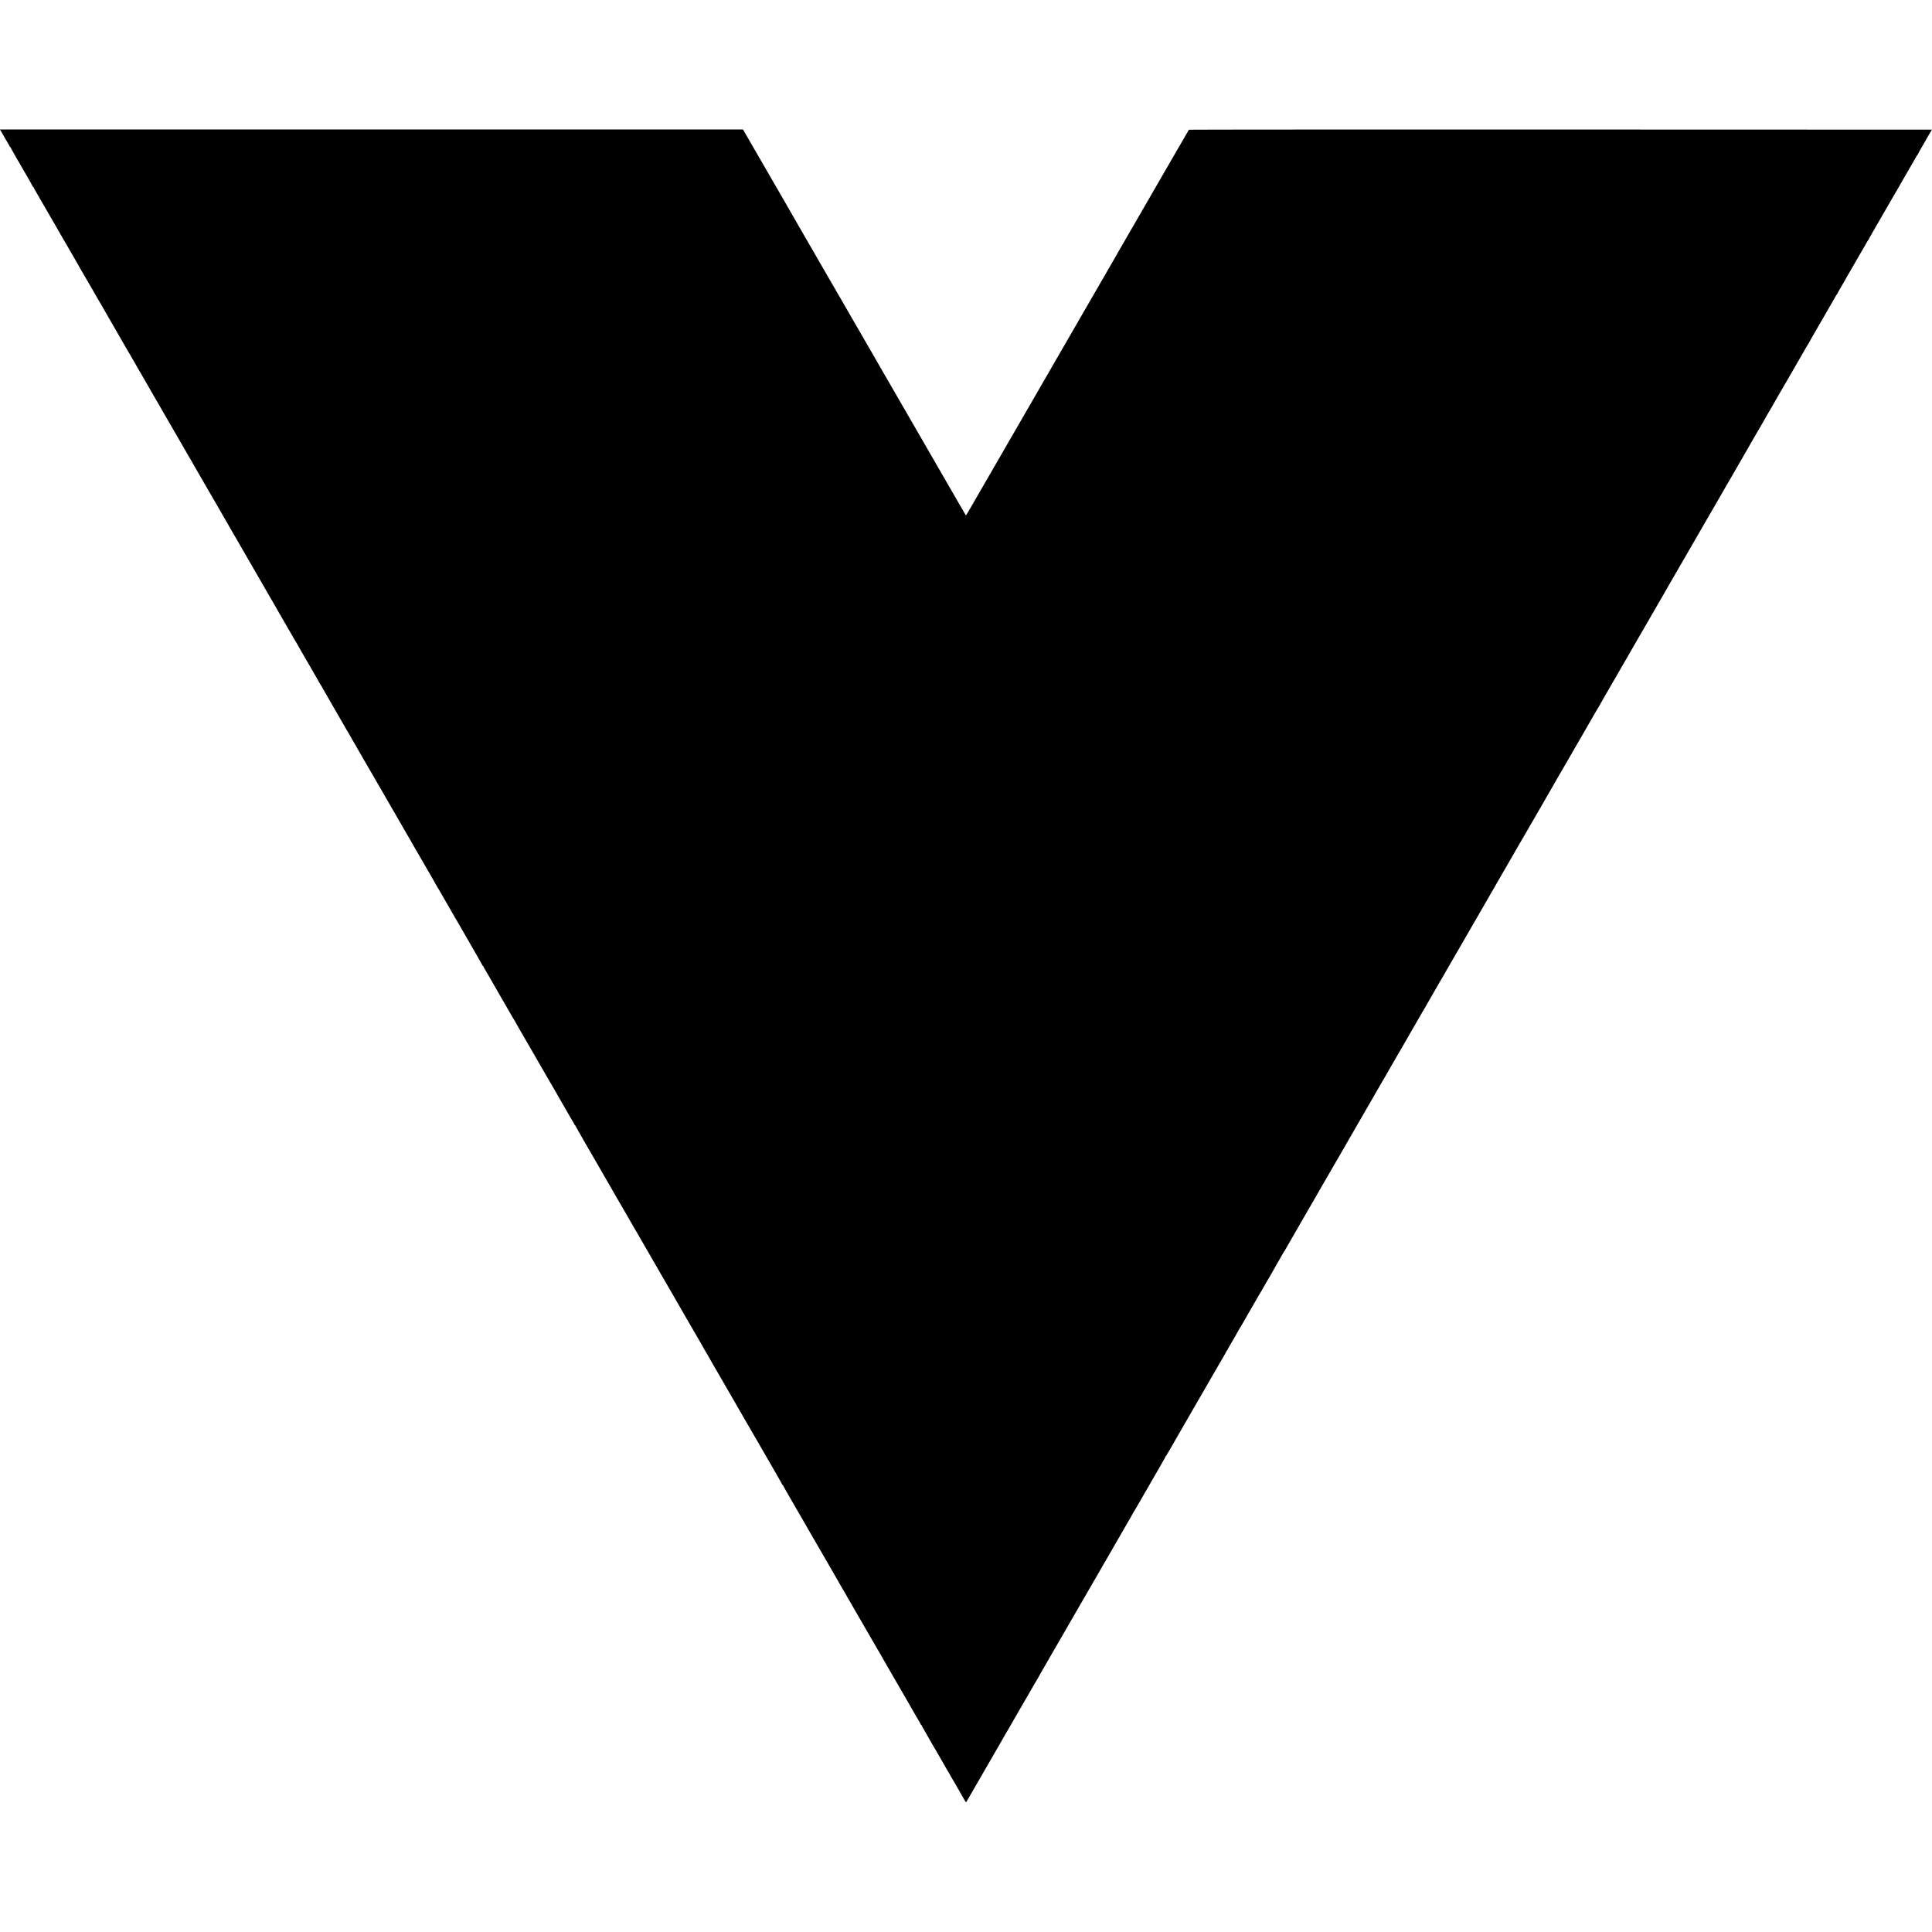
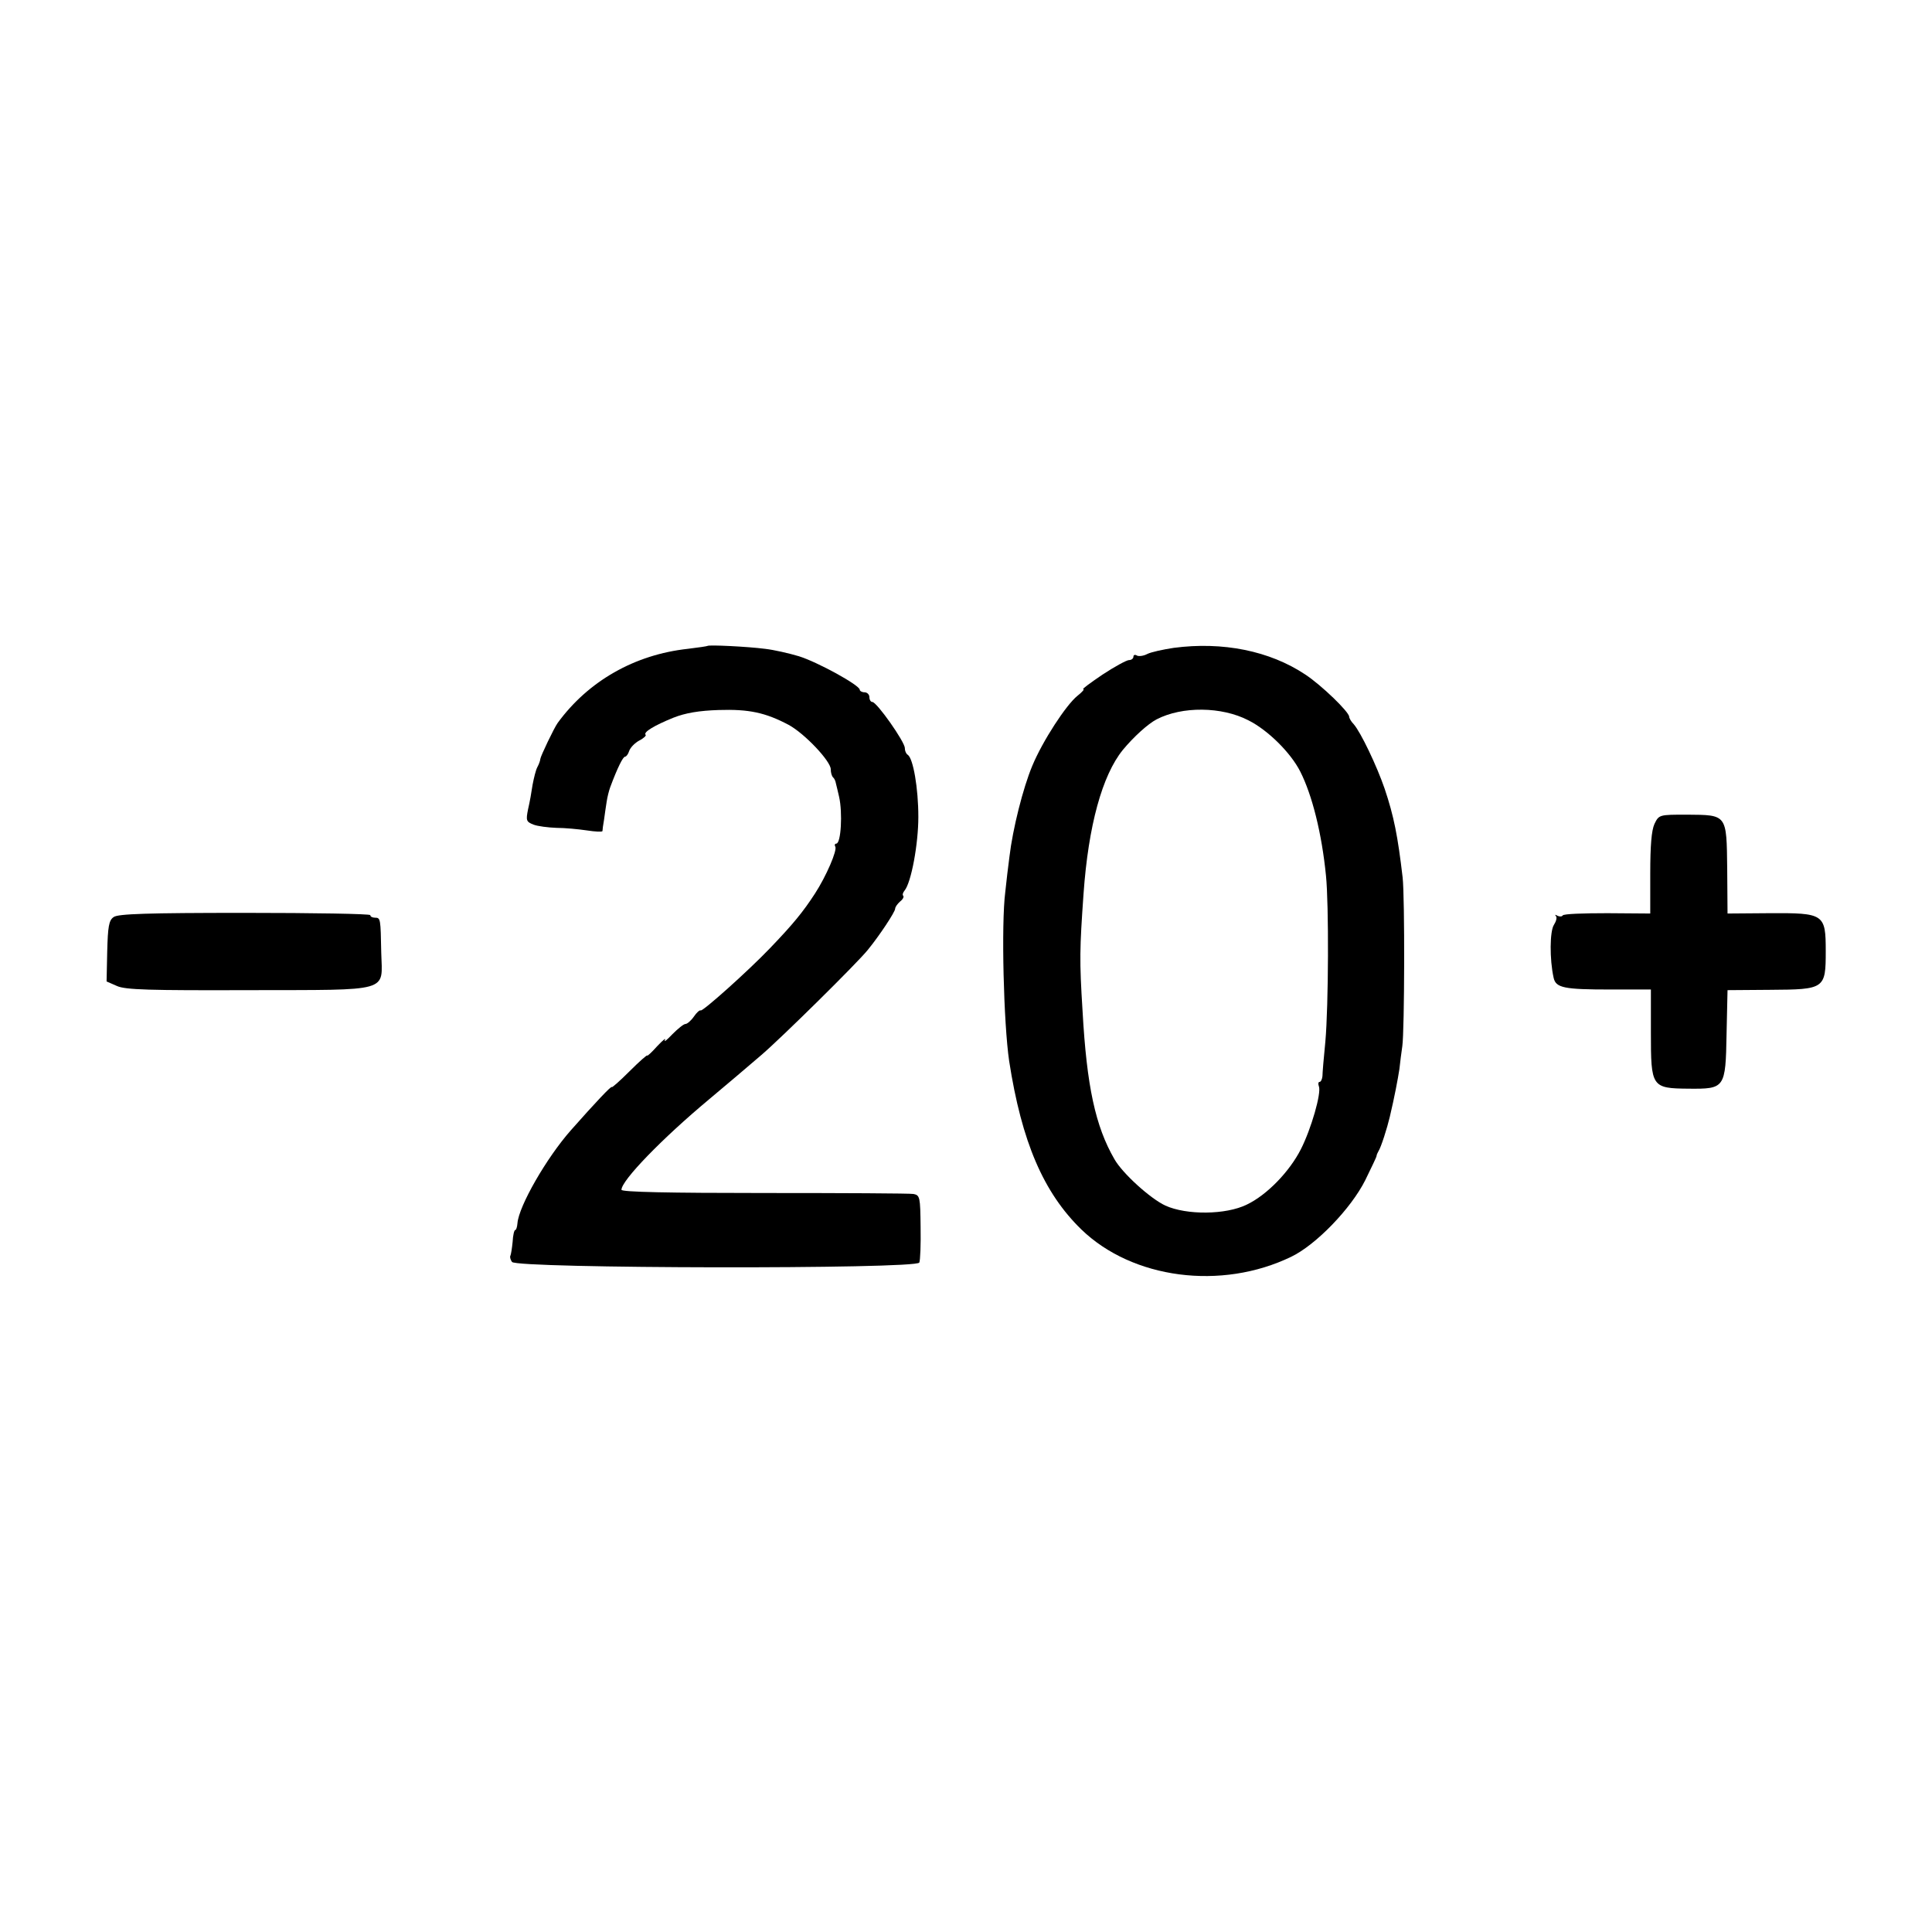
- <svg xmlns="http://www.w3.org/2000/svg" version="1.0" width="16pt" height="16pt" viewBox="0 0 16 16" preserveAspectRatio="xMidYMid meet">
-   <g transform="translate(0,16) scale(0.00032,-0.00032)" fill="#000000" stroke="none">
-     <path d="M18 46618 c45 -75 122 -207 122 -211 0 -2 25 -45 55 -95 30 -50 55 -96 55 -102 0 -5 5 -10 10 -10 6 0 10 -4 10 -9 0 -5 73 -135 161 -288 89 -153 173 -298 187 -323 14 -25 32 -57 41 -72 88 -149 187 -324 189 -335 2 -7 8 -13 13 -13 5 0 9 -4 9 -10 0 -5 46 -89 103 -187 175 -302 490 -846 507 -876 8 -16 20 -36 25 -45 28 -46 290 -498 339 -585 13 -23 74 -129 136 -236 61 -107 123 -215 137 -240 14 -25 29 -50 33 -56 5 -5 23 -37 40 -70 18 -33 38 -67 44 -75 11 -16 21 -33 63 -109 14 -25 29 -50 33 -56 4 -5 21 -35 38 -65 55 -100 261 -455 269 -465 4 -5 14 -21 20 -35 15 -29 41 -75 103 -180 24 -41 52 -88 60 -105 9 -16 57 -100 107 -185 112 -193 362 -626 380 -660 8 -14 23 -38 33 -55 11 -16 23 -37 27 -45 4 -8 26 -46 48 -85 23 -38 53 -90 67 -115 46 -81 64 -113 178 -310 62 -107 121 -210 132 -227 37 -67 56 -99 85 -148 16 -27 32 -57 36 -65 4 -8 15 -27 25 -42 9 -15 53 -89 96 -165 44 -76 177 -307 296 -513 120 -206 268 -463 330 -570 131 -227 117 -203 200 -348 36 -62 73 -125 82 -140 10 -15 21 -34 25 -42 4 -8 20 -37 36 -65 17 -27 38 -65 48 -82 49 -85 64 -111 87 -153 13 -25 28 -49 32 -55 4 -5 78 -134 165 -285 87 -151 166 -288 176 -305 10 -16 26 -43 35 -59 9 -17 125 -217 257 -445 132 -229 253 -441 270 -471 17 -30 45 -79 64 -108 18 -29 33 -54 33 -57 0 -2 20 -37 44 -77 24 -40 123 -212 221 -383 97 -170 190 -330 205 -355 16 -25 39 -65 53 -90 13 -25 81 -144 152 -265 70 -121 137 -238 150 -260 12 -22 37 -65 55 -95 18 -30 43 -73 55 -95 12 -22 48 -85 80 -140 77 -132 163 -280 190 -330 13 -22 71 -123 130 -225 59 -102 116 -199 126 -217 10 -17 29 -50 43 -72 15 -22 26 -43 26 -45 0 -2 27 -50 60 -106 33 -56 60 -103 60 -105 0 -2 55 -98 90 -155 8 -14 182 -316 239 -414 13 -22 45 -79 72 -124 27 -46 49 -86 49 -89 0 -2 14 -24 30 -48 16 -24 30 -46 30 -49 0 -5 74 -135 100 -176 5 -8 24 -42 43 -75 50 -88 58 -101 262 -455 104 -179 199 -345 213 -370 14 -25 28 -49 32 -55 4 -5 17 -26 28 -45 10 -19 62 -109 114 -200 114 -197 133 -230 170 -295 16 -27 33 -57 38 -65 17 -28 96 -165 103 -180 4 -8 16 -28 26 -45 10 -16 77 -131 148 -255 72 -124 181 -313 243 -420 62 -107 121 -209 131 -227 35 -62 323 -560 392 -678 38 -66 83 -145 100 -175 16 -30 33 -59 37 -65 4 -5 17 -27 29 -47 34 -61 56 -100 90 -156 17 -29 31 -55 31 -57 0 -2 17 -32 39 -67 21 -35 134 -229 251 -433 117 -203 235 -407 261 -451 27 -45 49 -85 49 -88 0 -4 8 -19 19 -34 15 -21 200 -341 309 -533 10 -19 33 -58 51 -87 17 -29 31 -54 31 -56 0 -2 25 -44 55 -94 30 -50 55 -95 55 -98 0 -4 6 -15 14 -23 7 -9 27 -41 43 -71 17 -30 170 -297 342 -594 171 -296 311 -542 311 -547 0 -5 5 -9 10 -9 6 0 10 -4 10 -10 0 -5 22 -47 49 -92 27 -46 58 -99 68 -118 24 -43 81 -140 93 -160 5 -8 66 -114 135 -235 69 -121 130 -227 135 -235 12 -21 259 -447 283 -490 10 -19 28 -47 38 -62 11 -14 19 -29 19 -32 0 -3 37 -69 83 -148 99 -170 305 -526 337 -583 13 -22 31 -53 41 -70 11 -16 22 -37 26 -45 7 -14 82 -146 103 -180 14 -24 181 -311 205 -355 13 -22 46 -80 75 -130 29 -49 64 -110 78 -135 14 -25 51 -88 82 -140 31 -52 59 -102 63 -110 4 -8 18 -33 31 -55 205 -353 284 -489 309 -535 17 -30 45 -78 62 -106 18 -28 36 -60 39 -72 4 -12 12 -22 17 -22 5 0 9 -4 9 -10 0 -5 109 -197 241 -427 133 -230 250 -431 259 -448 51 -90 222 -385 280 -485 37 -63 78 -135 92 -160 14 -25 67 -117 118 -205 51 -88 101 -175 111 -193 34 -58 55 -95 149 -257 51 -88 101 -173 110 -190 9 -16 76 -131 147 -255 72 -124 140 -241 151 -260 61 -108 281 -489 355 -615 38 -66 77 -133 87 -150 35 -63 91 -161 100 -175 14 -23 99 -169 128 -220 54 -97 135 -235 142 -245 4 -5 20 -32 35 -60 26 -48 238 -416 276 -480 10 -16 26 -46 37 -65 30 -53 382 -661 403 -695 10 -16 22 -37 26 -45 4 -8 26 -48 50 -88 24 -41 43 -75 43 -77 0 -2 22 -40 50 -85 27 -45 50 -84 50 -86 0 -3 38 -69 83 -147 84 -142 302 -520 340 -587 10 -19 34 -60 52 -90 18 -30 44 -75 57 -100 14 -25 45 -79 70 -120 25 -41 56 -96 70 -121 14 -25 77 -133 138 -240 62 -107 122 -210 132 -229 25 -43 310 -535 337 -581 11 -19 26 -45 34 -59 17 -32 238 -414 266 -460 11 -19 24 -41 28 -49 3 -7 75 -133 160 -278 84 -146 153 -269 153 -274 0 -5 5 -9 10 -9 6 0 10 -4 10 -10 0 -5 82 -150 181 -322 182 -314 201 -346 240 -415 12 -21 80 -139 152 -263 71 -124 141 -245 155 -270 14 -25 28 -49 32 -55 6 -8 145 -248 220 -380 37 -66 209 -362 229 -395 11 -19 24 -42 28 -49 4 -8 67 -118 140 -243 73 -125 133 -230 133 -233 0 -2 15 -28 33 -57 19 -29 47 -78 64 -108 17 -30 53 -93 79 -139 53 -90 82 -141 157 -272 82 -142 115 -199 381 -659 142 -245 268 -463 281 -485 12 -22 71 -125 132 -230 60 -104 172 -298 248 -430 76 -132 146 -253 156 -270 11 -16 22 -36 26 -44 3 -8 30 -54 60 -103 29 -49 53 -91 53 -93 0 -3 18 -34 40 -70 22 -36 40 -67 40 -69 0 -2 37 -66 81 -142 45 -77 98 -168 119 -204 20 -36 47 -81 58 -100 12 -19 27 -47 33 -62 6 -16 15 -28 20 -28 5 0 9 -4 9 -9 0 -6 63 -118 140 -251 77 -133 140 -243 140 -245 0 -2 18 -33 41 -70 22 -37 49 -83 60 -101 10 -19 29 -51 40 -71 25 -45 109 -189 126 -218 7 -11 17 -29 22 -40 6 -11 22 -38 35 -60 14 -22 37 -62 52 -90 14 -27 35 -62 45 -77 11 -14 19 -29 19 -32 0 -3 18 -35 40 -71 22 -36 40 -67 40 -69 0 -2 19 -35 42 -72 23 -38 55 -94 72 -124 26 -47 139 -244 171 -298 6 -9 21 -36 34 -60 28 -48 37 -51 51 -19 6 12 19 36 29 52 10 17 27 46 38 65 11 19 104 181 208 360 103 179 199 345 213 370 14 25 42 74 64 109 21 34 38 65 38 67 0 2 18 33 40 69 22 36 40 67 40 69 0 3 177 310 199 346 16 26 136 234 140 244 2 5 25 44 52 88 27 44 49 81 49 84 0 2 18 34 40 70 22 36 40 67 40 69 0 2 20 36 43 77 35 58 169 289 297 513 9 17 50 86 90 155 40 69 86 150 103 180 16 30 35 62 41 70 6 8 16 24 22 35 35 64 72 129 167 293 59 100 116 199 127 220 11 20 30 53 41 72 43 72 1070 1850 1121 1940 14 25 65 113 113 195 48 83 96 166 107 185 10 19 28 50 38 68 11 18 73 124 137 235 64 111 175 303 246 427 71 124 173 299 225 390 52 91 116 202 143 248 27 45 49 85 49 89 0 4 6 14 14 22 7 9 28 43 46 76 26 47 251 436 378 655 11 19 29 51 40 70 11 19 101 176 201 348 99 172 181 317 181 323 0 5 5 9 10 9 6 0 10 5 10 11 0 6 8 23 18 37 11 15 32 52 49 82 16 30 130 228 253 440 122 212 234 405 248 430 13 25 39 70 57 100 39 65 69 117 130 225 25 44 50 87 55 95 12 19 78 134 220 380 61 107 129 224 150 260 161 277 222 382 246 425 15 28 47 83 71 123 24 41 43 78 43 83 0 5 4 9 8 9 4 0 13 12 19 28 7 15 23 45 36 67 66 110 277 478 277 483 0 3 6 13 14 21 7 9 27 41 43 71 17 30 45 80 63 110 34 57 375 649 394 685 6 11 16 27 22 35 6 8 26 42 44 75 18 33 41 74 51 90 10 17 24 41 32 55 54 97 72 128 88 152 11 14 19 28 19 30 0 3 79 141 175 308 96 167 175 305 175 308 0 3 6 13 14 21 7 9 26 39 41 66 33 60 276 483 338 587 24 40 46 80 50 88 4 8 13 24 20 35 14 23 95 163 125 215 11 19 52 91 92 160 40 69 80 139 90 155 9 17 103 179 207 360 105 182 200 346 211 365 103 181 463 802 489 845 7 11 15 27 19 35 4 8 29 51 55 95 64 110 828 1433 848 1470 9 17 24 41 33 55 9 14 29 48 45 77 15 28 52 93 82 145 30 51 62 107 71 123 17 30 231 398 400 690 51 88 103 179 115 202 12 23 26 48 32 55 6 7 24 38 40 68 17 30 61 107 98 170 37 63 84 144 103 180 19 36 41 72 48 81 8 8 14 18 14 21 0 4 27 51 59 106 32 55 72 124 89 154 16 29 71 125 122 213 51 88 104 180 118 205 13 25 28 50 32 55 4 6 17 26 28 45 11 19 45 80 77 135 31 55 66 116 77 135 11 19 88 152 171 295 401 694 620 1072 650 1125 11 19 87 152 170 295 83 143 158 273 166 288 9 16 21 36 26 45 6 9 31 52 55 96 25 43 54 94 66 115 11 20 95 164 186 321 91 157 173 299 182 315 9 17 26 46 37 65 12 19 66 114 121 210 56 96 108 186 117 200 8 14 24 40 34 59 24 45 383 664 412 713 5 9 17 29 26 45 15 28 120 210 241 419 36 61 68 117 72 125 4 8 12 23 19 34 35 57 245 420 262 453 11 20 35 61 53 90 17 29 32 54 32 56 0 3 28 51 62 108 33 57 70 119 80 138 10 19 23 42 28 50 5 8 32 53 59 100 27 47 149 258 271 470 122 212 234 405 248 430 30 53 62 108 80 135 6 11 15 27 19 35 4 8 85 150 181 315 96 165 187 323 202 350 31 56 116 202 130 225 5 8 25 42 43 75 19 33 92 159 162 280 149 257 157 271 202 350 19 33 38 67 43 75 9 14 228 392 275 475 12 22 55 96 95 165 40 69 80 139 90 155 24 42 202 350 221 383 9 15 27 47 41 72 14 25 75 131 136 236 61 106 121 210 134 232 99 172 271 470 279 482 5 8 23 40 40 70 18 30 81 141 142 245 60 105 121 210 135 235 14 25 71 124 127 220 56 96 143 247 194 335 51 88 96 167 102 175 14 24 180 311 204 355 23 43 340 590 356 615 5 8 50 87 101 175 171 301 517 898 582 1008 25 43 46 81 46 83 0 2 12 23 27 47 14 23 40 67 56 97 16 30 35 62 42 70 7 8 15 22 18 30 4 8 20 38 37 65 16 28 33 57 37 65 6 12 111 196 143 250 5 8 55 95 112 193 57 98 113 195 126 215 12 20 27 46 32 57 6 11 14 27 20 35 5 8 76 130 156 270 80 140 165 287 187 325 23 39 52 90 66 115 13 25 30 52 37 61 8 8 14 18 14 21 0 4 41 77 92 165 50 87 175 302 276 478 101 176 208 360 236 408 28 49 67 117 86 152 19 35 41 70 48 77 6 6 12 15 12 19 0 7 124 224 167 291 12 21 23 40 23 42 0 2 21 40 46 83 26 43 55 92 64 109 54 95 327 568 354 614 19 30 45 75 59 100 71 128 82 145 89 148 4 2 8 8 8 13 0 5 42 82 94 172 311 538 496 858 518 897 14 25 40 70 58 100 18 30 42 71 53 90 10 19 79 139 152 265 73 127 142 246 153 265 10 19 43 76 72 125 29 50 63 108 75 130 65 116 80 140 87 143 4 2 8 8 8 12 0 8 114 212 140 250 6 8 14 24 20 35 5 11 54 97 108 190 l100 170 -9611 3 c-5286 1 -9614 -1 -9618 -5 -5 -6 -419 -719 -619 -1068 -89 -155 -267 -463 -323 -560 -38 -66 -81 -140 -95 -165 -31 -56 -263 -457 -526 -910 -110 -190 -224 -388 -254 -440 -29 -52 -61 -109 -71 -125 -23 -39 -243 -420 -268 -465 -11 -19 -204 -352 -428 -740 -224 -388 -477 -826 -563 -975 -85 -148 -185 -322 -222 -385 -37 -63 -120 -207 -185 -320 -65 -113 -177 -306 -248 -430 -72 -124 -172 -297 -222 -385 -51 -88 -142 -245 -202 -350 -131 -226 -247 -427 -408 -705 -65 -113 -249 -432 -410 -710 -160 -278 -388 -673 -506 -877 -118 -205 -216 -373 -219 -373 -3 0 -52 82 -109 183 -58 100 -144 250 -192 332 -95 164 -402 696 -647 1120 -85 149 -228 396 -317 550 -212 365 -982 1700 -1008 1745 -10 19 -43 76 -72 125 -29 50 -64 110 -77 135 -14 25 -63 110 -110 190 -47 80 -96 165 -110 190 -14 25 -99 171 -188 325 -89 154 -174 300 -188 325 -13 25 -64 113 -112 195 -48 83 -140 242 -205 355 -65 113 -183 317 -263 454 -79 137 -152 264 -163 282 -50 89 -335 583 -354 614 -12 19 -34 58 -50 85 -15 28 -129 226 -253 440 -124 215 -235 408 -247 430 -12 22 -69 121 -127 220 -58 99 -226 389 -373 645 -148 256 -324 561 -392 678 -67 117 -134 232 -147 255 -13 23 -33 59 -46 80 l-22 37 -9615 0 -9615 0 20 -32z" />
+ <svg xmlns="http://www.w3.org/2000/svg" version="1.0" width="600pt" height="600pt" viewBox="0 0 600 600" preserveAspectRatio="xMidYMid meet">
+   <g transform="translate(0,600) scale(0.1,-0.1)" fill="#000000" stroke="none">
+     <path d="M2197 3994 c-1 -1 -28 -5 -61 -9 -165 -18 -309 -100 -404 -230 -11 -15 -53 -103 -54 -112 0 -4 -4 -16 -9 -25 -5 -9 -11 -34 -15 -55 -3 -21 -9 -55 -14 -76 -7 -35 -6 -39 17 -48 13 -5 45 -9 71 -10 26 0 68 -4 95 -8 26 -4 47 -5 48 -2 0 3 2 20 5 36 2 17 6 41 8 55 2 14 7 34 11 45 23 62 40 95 46 95 4 0 10 8 13 18 4 11 18 25 31 32 14 7 23 16 20 18 -8 8 27 29 86 53 38 15 80 22 141 24 94 3 145 -8 217 -46 50 -27 131 -113 131 -138 0 -10 3 -21 7 -25 4 -3 8 -12 9 -19 2 -7 6 -25 10 -42 11 -49 6 -145 -9 -145 -4 0 -6 -4 -3 -9 7 -11 -28 -92 -63 -146 -37 -57 -68 -95 -140 -170 -68 -71 -209 -197 -215 -193 -3 2 -13 -7 -21 -19 -9 -13 -21 -23 -26 -23 -6 0 -24 -15 -41 -32 -17 -18 -27 -26 -23 -18 4 8 -6 0 -24 -19 -17 -19 -31 -32 -31 -29 0 3 -25 -19 -55 -49 -30 -30 -55 -52 -55 -49 0 6 -51 -48 -127 -134 -76 -86 -162 -236 -166 -289 -1 -12 -4 -21 -7 -21 -3 0 -7 -16 -8 -37 -2 -20 -5 -39 -7 -43 -2 -3 0 -12 5 -19 12 -21 1257 -23 1265 -2 3 7 5 57 4 111 -1 92 -2 98 -22 102 -12 2 -221 3 -464 3 -295 0 -443 3 -443 10 0 29 126 159 271 280 67 56 109 92 164 139 64 55 297 285 330 326 36 44 85 118 85 128 0 5 7 15 15 22 9 7 13 15 10 18 -3 3 -1 10 4 16 21 25 43 145 43 229 0 89 -16 182 -33 193 -5 3 -9 12 -9 21 0 19 -87 143 -101 143 -5 0 -9 7 -9 15 0 8 -7 15 -15 15 -8 0 -15 4 -15 8 0 14 -131 86 -189 104 -30 9 -78 20 -105 23 -54 7 -175 13 -179 9z" />
+     <path d="M3645 3988 c-33 -5 -70 -13 -82 -19 -11 -6 -26 -8 -32 -5 -6 4 -11 2 -11 -3 0 -6 -6 -11 -14 -11 -7 0 -44 -20 -82 -45 -37 -25 -64 -45 -60 -45 5 0 -3 -9 -18 -21 -35 -28 -108 -140 -140 -217 -29 -69 -61 -197 -71 -282 -4 -30 -10 -80 -13 -110 -13 -100 -5 -409 12 -525 39 -252 107 -409 224 -523 159 -154 435 -190 652 -85 77 37 186 150 230 238 19 39 35 72 35 75 0 3 3 10 6 15 8 12 27 72 35 106 15 63 25 117 30 149 2 19 6 51 9 71 7 49 8 462 1 524 -15 128 -27 190 -56 276 -24 70 -74 175 -96 200 -8 8 -14 19 -14 23 0 15 -86 98 -136 131 -111 74 -257 103 -409 83z m232 -225 c60 -30 131 -100 161 -159 37 -73 67 -192 80 -324 9 -88 8 -403 -2 -515 -5 -49 -9 -98 -9 -107 -1 -10 -5 -18 -9 -18 -4 0 -5 -6 -2 -14 8 -21 -24 -132 -56 -195 -35 -69 -105 -142 -168 -172 -65 -32 -187 -33 -253 -3 -47 22 -133 100 -158 144 -59 102 -86 226 -99 460 -10 159 -9 192 3 364 15 212 58 368 122 447 33 40 78 81 105 95 79 41 202 40 285 -3z" />
+     <path d="M5138 3441 c-9 -20 -13 -66 -13 -154 l0 -124 -133 1 c-74 0 -136 -2 -139 -7 -2 -4 -10 -4 -16 -1 -7 4 -9 4 -5 -1 4 -4 1 -16 -6 -27 -13 -19 -14 -107 -1 -165 7 -31 33 -36 176 -36 l126 0 0 -134 c0 -169 2 -173 117 -174 113 -1 115 1 118 170 l3 136 132 1 c170 1 173 3 173 120 0 116 -5 119 -176 118 l-129 -1 -1 139 c-2 170 0 167 -125 168 -86 0 -87 0 -101 -29z" />
+     <path d="M353 3152 c-15 -10 -18 -30 -20 -106 l-2 -94 32 -14 c26 -12 101 -14 411 -13 445 1 413 -8 410 116 -2 105 -2 109 -19 109 -8 0 -15 3 -15 8 0 4 -175 7 -390 7 -302 0 -394 -3 -407 -13z" />
  </g>
</svg>
